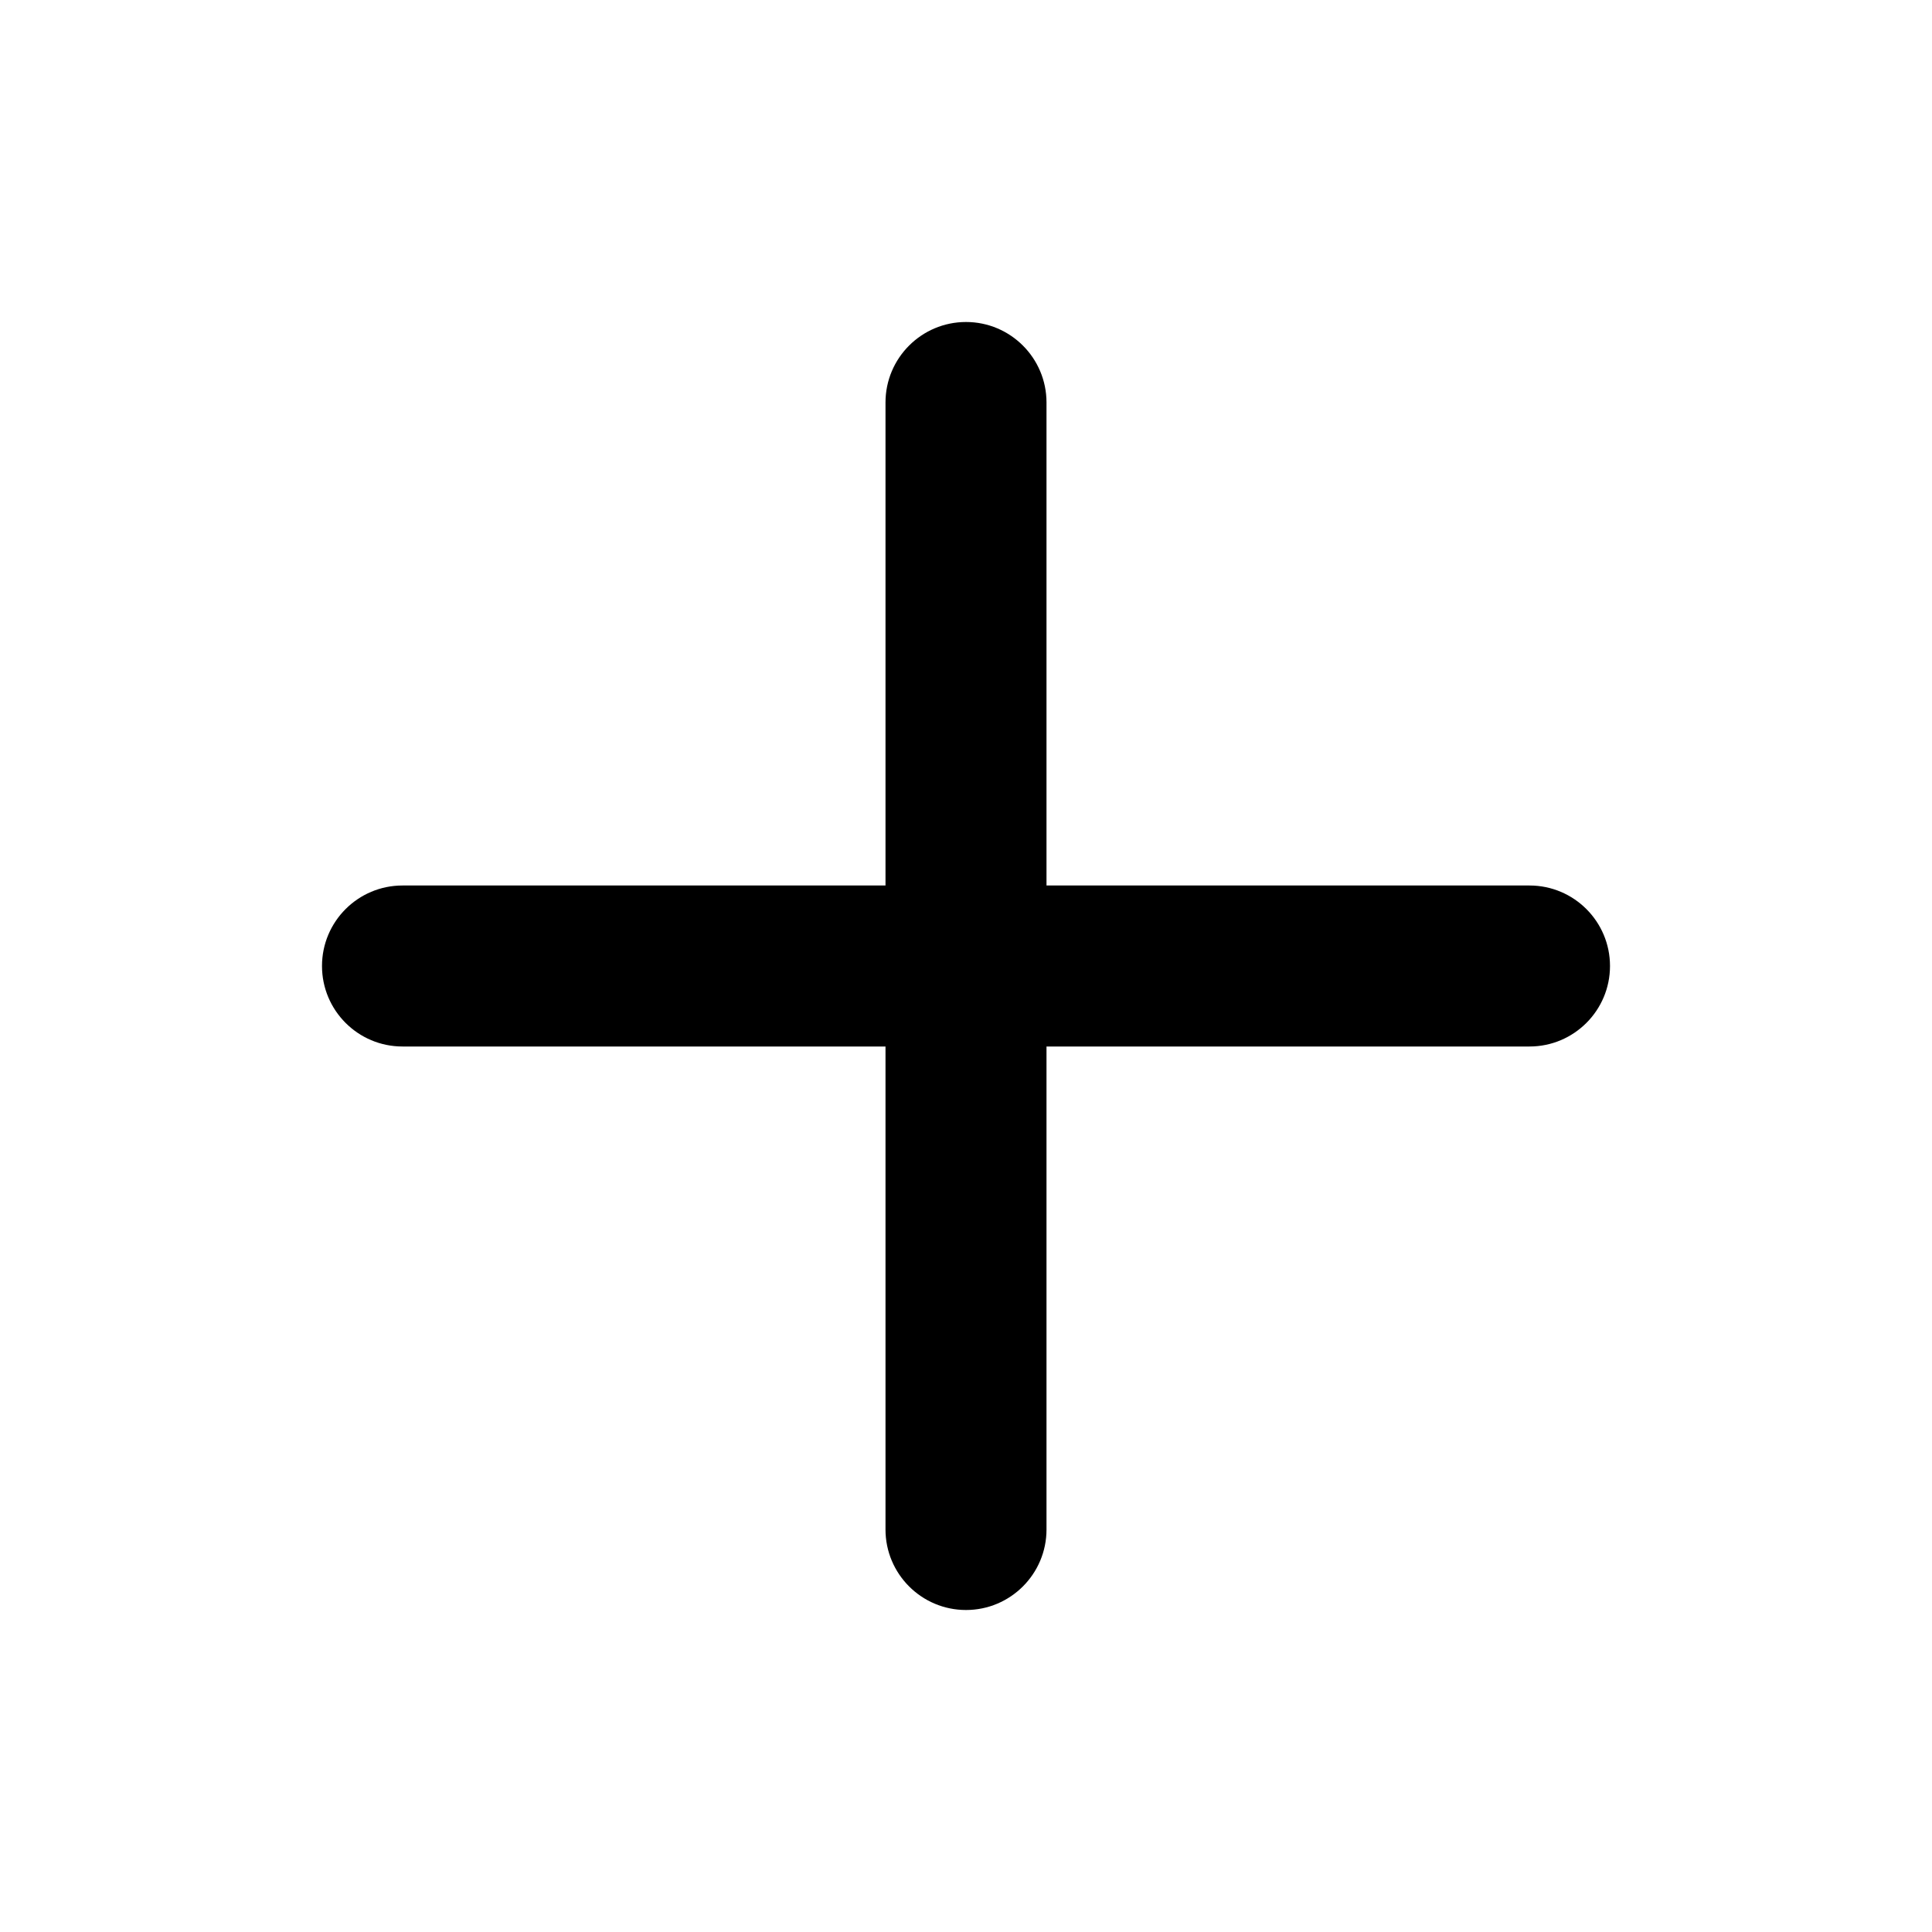
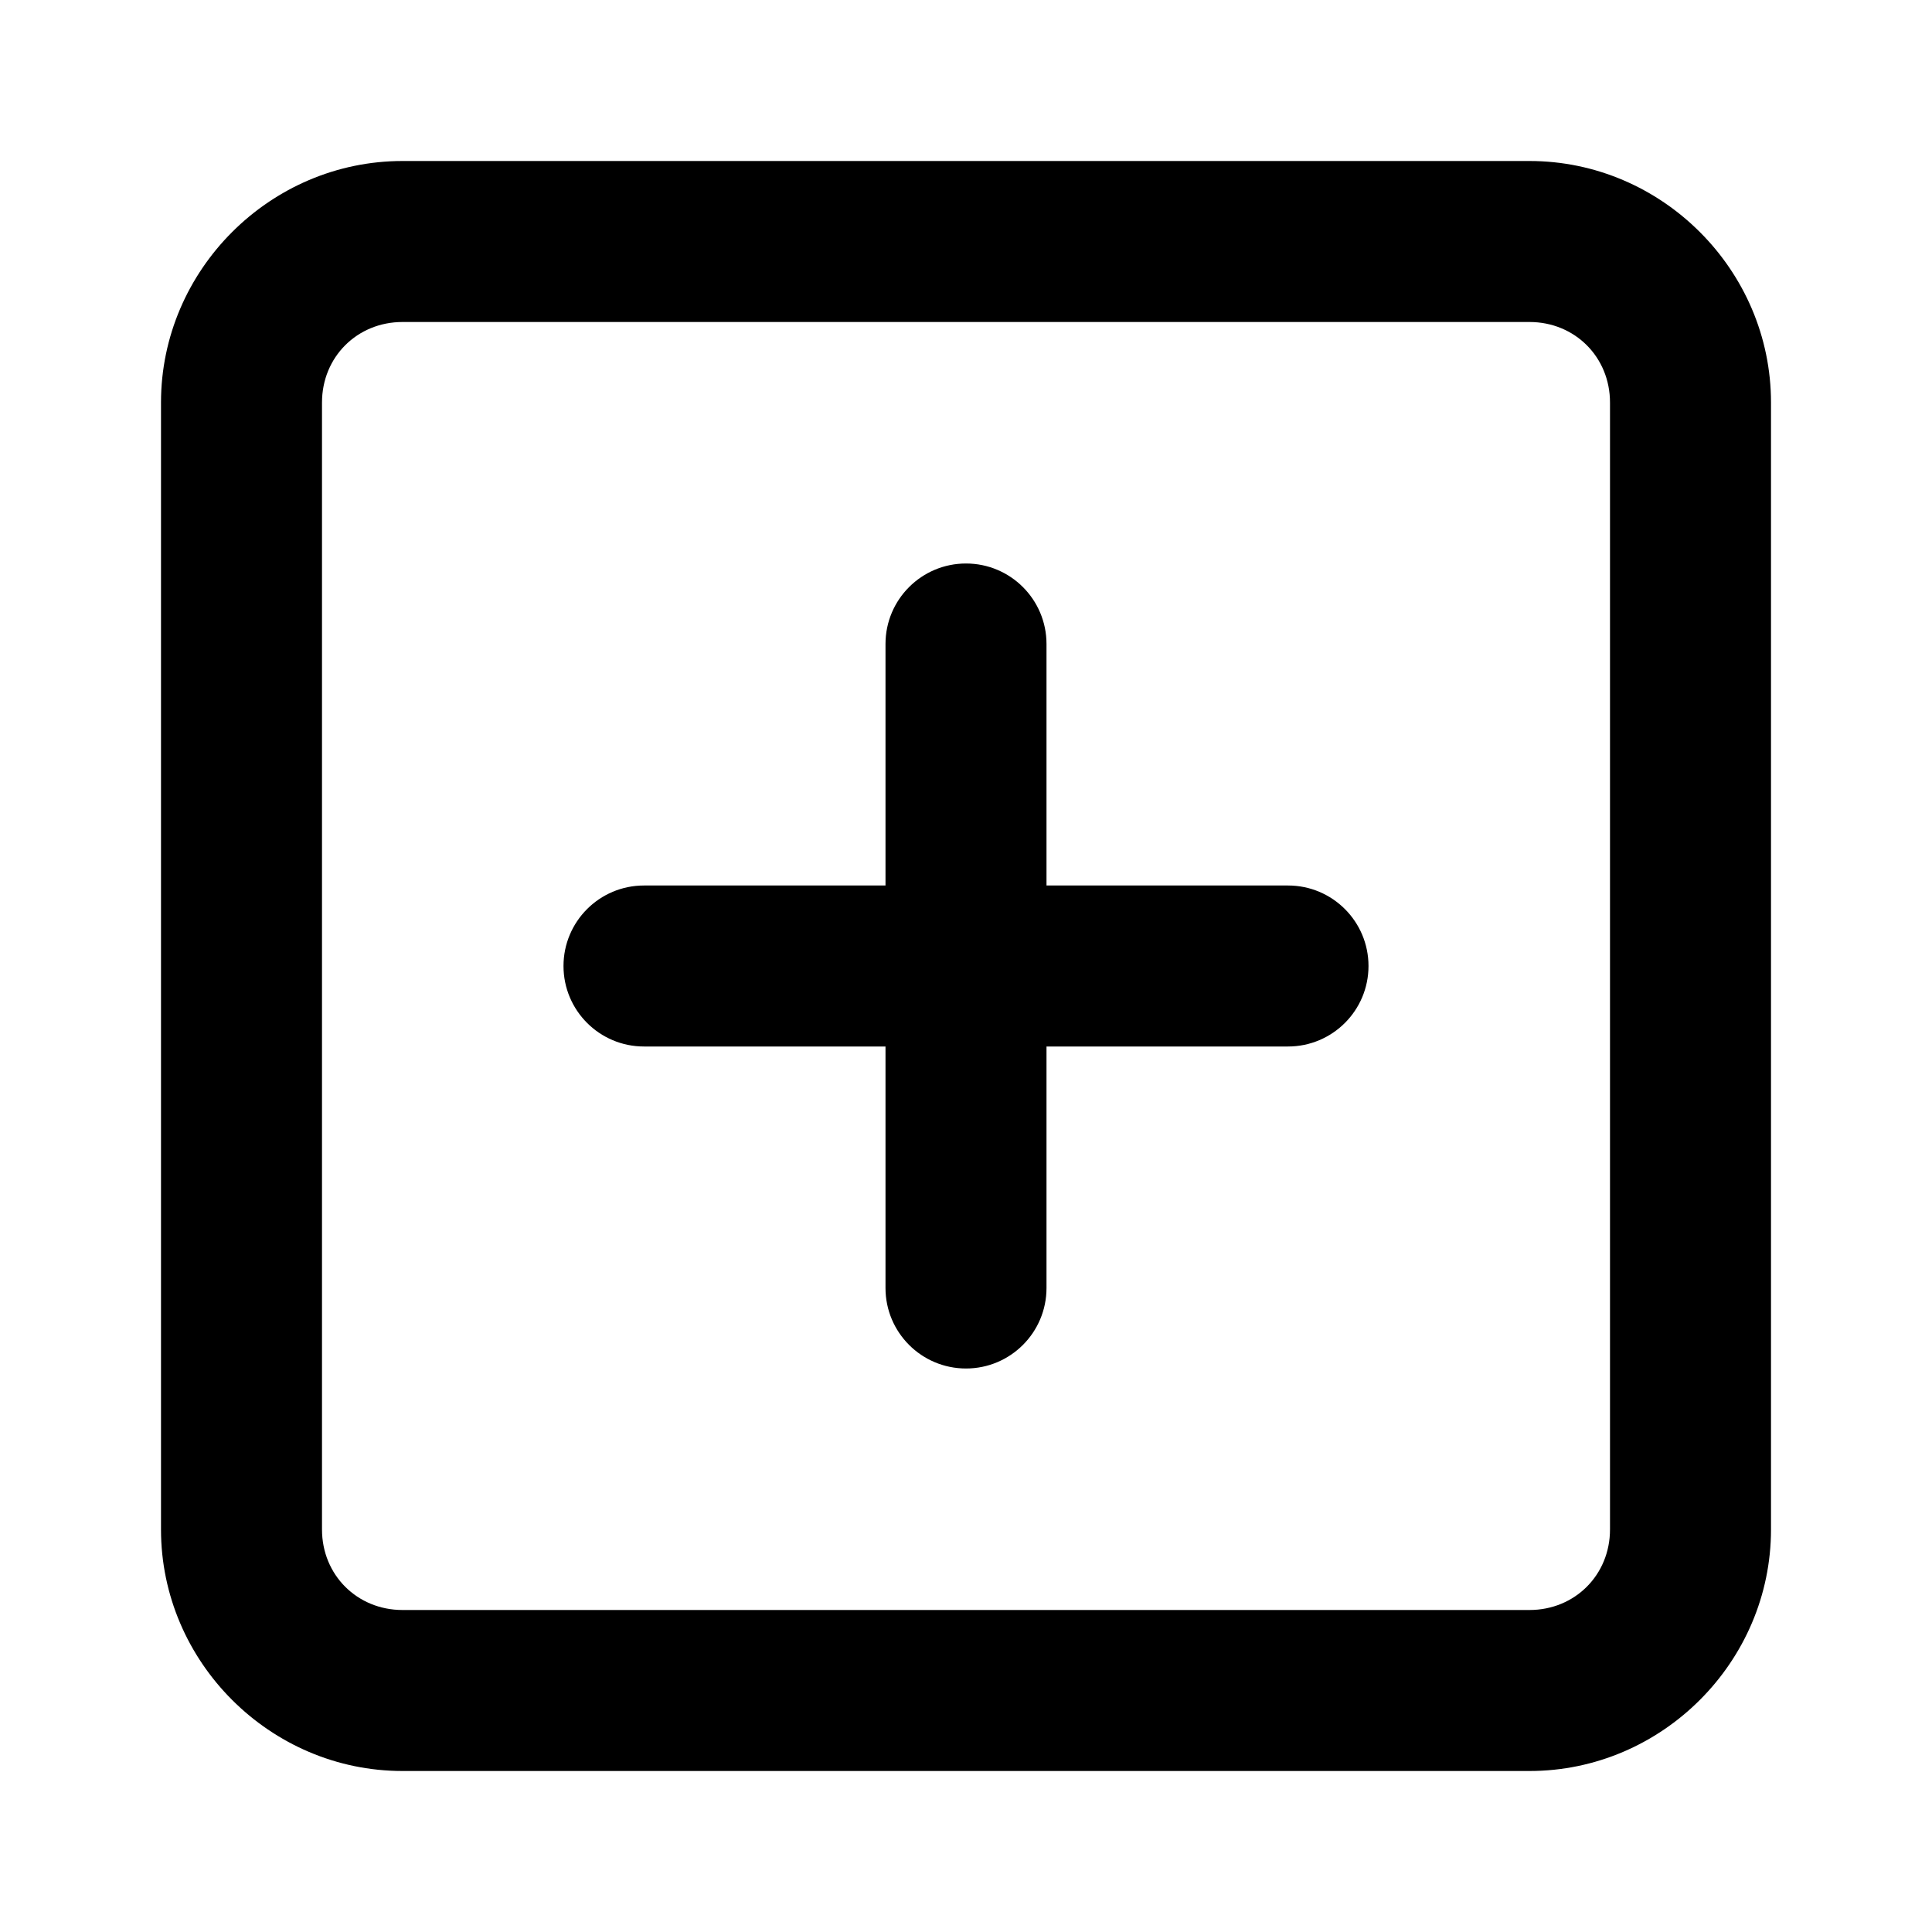
- <svg xmlns="http://www.w3.org/2000/svg" width="24" height="24" viewBox="0 0 24 24" fill="none">
-   <path fill-rule="evenodd" clip-rule="evenodd" d="M12 4C12.552 4 13 4.448 13 5V19C13 19.552 12.552 20 12 20C11.448 20 11 19.552 11 19V5C11 4.448 11.448 4 12 4Z" fill="black" />
-   <path fill-rule="evenodd" clip-rule="evenodd" d="M4 12C4 11.448 4.448 11 5 11H19C19.552 11 20 11.448 20 12C20 12.552 19.552 13 19 13H5C4.448 13 4 12.552 4 12Z" fill="black" />
+ <svg xmlns="http://www.w3.org/2000/svg" width="24" height="24" viewBox="0 0 24 24" fill="none" version="1.1" id="svg8">
+   <defs id="defs12" />
+   <path style="color:#000000;font-style:normal;font-variant:normal;font-weight:normal;font-stretch:normal;font-size:medium;line-height:normal;font-family:sans-serif;font-variant-ligatures:normal;font-variant-position:normal;font-variant-caps:normal;font-variant-numeric:normal;font-variant-alternates:normal;font-variant-east-asian:normal;font-feature-settings:normal;font-variation-settings:normal;text-indent:0;text-align:start;text-decoration:none;text-decoration-line:none;text-decoration-style:solid;text-decoration-color:#000000;letter-spacing:normal;word-spacing:normal;text-transform:none;writing-mode:lr-tb;direction:ltr;text-orientation:mixed;dominant-baseline:auto;baseline-shift:baseline;text-anchor:start;white-space:normal;shape-padding:0;shape-margin:0;inline-size:0;clip-rule:nonzero;display:inline;overflow:visible;visibility:visible;isolation:auto;mix-blend-mode:normal;color-interpolation:sRGB;color-interpolation-filters:linearRGB;solid-color:#000000;solid-opacity:1;vector-effect:none;fill:#000000;fill-opacity:1;fill-rule:nonzero;stroke:none;stroke-linecap:round;stroke-linejoin:round;stroke-miterlimit:4;stroke-dasharray:none;stroke-dashoffset:0;stroke-opacity:1;color-rendering:auto;image-rendering:auto;shape-rendering:auto;text-rendering:auto;enable-background:accumulate;stop-color:#000000;stop-opacity:1;opacity:1" d="M 5 2 C 3.355 2 2 3.355 2 5 L 2 19 C 2 20.645 3.355 22 5 22 L 19 22 C 20.645 22 22 20.645 22 19 L 22 5 C 22 3.355 20.645 2 19 2 L 5 2 z M 5 4 L 19 4 C 19.564 4 20 4.436 20 5 L 20 19 C 20 19.564 19.564 20 19 20 L 5 20 C 4.436 20 4 19.564 4 19 L 4 5 C 4 4.436 4.436 4 5 4 z " id="path2" />
+   <path style="color:#000000;font-style:normal;font-variant:normal;font-weight:normal;font-stretch:normal;font-size:medium;line-height:normal;font-family:sans-serif;font-variant-ligatures:normal;font-variant-position:normal;font-variant-caps:normal;font-variant-numeric:normal;font-variant-alternates:normal;font-variant-east-asian:normal;font-feature-settings:normal;font-variation-settings:normal;text-indent:0;text-align:start;text-decoration:none;text-decoration-line:none;text-decoration-style:solid;text-decoration-color:#000000;letter-spacing:normal;word-spacing:normal;text-transform:none;writing-mode:lr-tb;direction:ltr;text-orientation:mixed;dominant-baseline:auto;baseline-shift:baseline;text-anchor:start;white-space:normal;shape-padding:0;shape-margin:0;inline-size:0;clip-rule:nonzero;display:inline;overflow:visible;visibility:visible;isolation:auto;mix-blend-mode:normal;color-interpolation:sRGB;color-interpolation-filters:linearRGB;solid-color:#000000;solid-opacity:1;vector-effect:none;fill:#000000;fill-opacity:1;fill-rule:nonzero;stroke:none;stroke-linecap:round;stroke-linejoin:round;stroke-miterlimit:4;stroke-dasharray:none;stroke-dashoffset:0;stroke-opacity:1;color-rendering:auto;image-rendering:auto;shape-rendering:auto;text-rendering:auto;enable-background:accumulate;stop-color:#000000;stop-opacity:1;opacity:1" d="M 12 7 A 1 1 0 0 0 11 8 L 11 16 A 1 1 0 0 0 12 17 A 1 1 0 0 0 13 16 L 13 8 A 1 1 0 0 0 12 7 z " id="path4" />
+   <path style="color:#000000;font-style:normal;font-variant:normal;font-weight:normal;font-stretch:normal;font-size:medium;line-height:normal;font-family:sans-serif;font-variant-ligatures:normal;font-variant-position:normal;font-variant-caps:normal;font-variant-numeric:normal;font-variant-alternates:normal;font-variant-east-asian:normal;font-feature-settings:normal;font-variation-settings:normal;text-indent:0;text-align:start;text-decoration:none;text-decoration-line:none;text-decoration-style:solid;text-decoration-color:#000000;letter-spacing:normal;word-spacing:normal;text-transform:none;writing-mode:lr-tb;direction:ltr;text-orientation:mixed;dominant-baseline:auto;baseline-shift:baseline;text-anchor:start;white-space:normal;shape-padding:0;shape-margin:0;inline-size:0;clip-rule:nonzero;display:inline;overflow:visible;visibility:visible;isolation:auto;mix-blend-mode:normal;color-interpolation:sRGB;color-interpolation-filters:linearRGB;solid-color:#000000;solid-opacity:1;vector-effect:none;fill:#000000;fill-opacity:1;fill-rule:nonzero;stroke:none;stroke-linecap:round;stroke-linejoin:round;stroke-miterlimit:4;stroke-dasharray:none;stroke-dashoffset:0;stroke-opacity:1;color-rendering:auto;image-rendering:auto;shape-rendering:auto;text-rendering:auto;enable-background:accumulate;stop-color:#000000;stop-opacity:1;opacity:1" d="M 8 11 A 1 1 0 0 0 7 12 A 1 1 0 0 0 8 13 L 16 13 A 1 1 0 0 0 17 12 A 1 1 0 0 0 16 11 L 8 11 z " id="path6" />
</svg>
